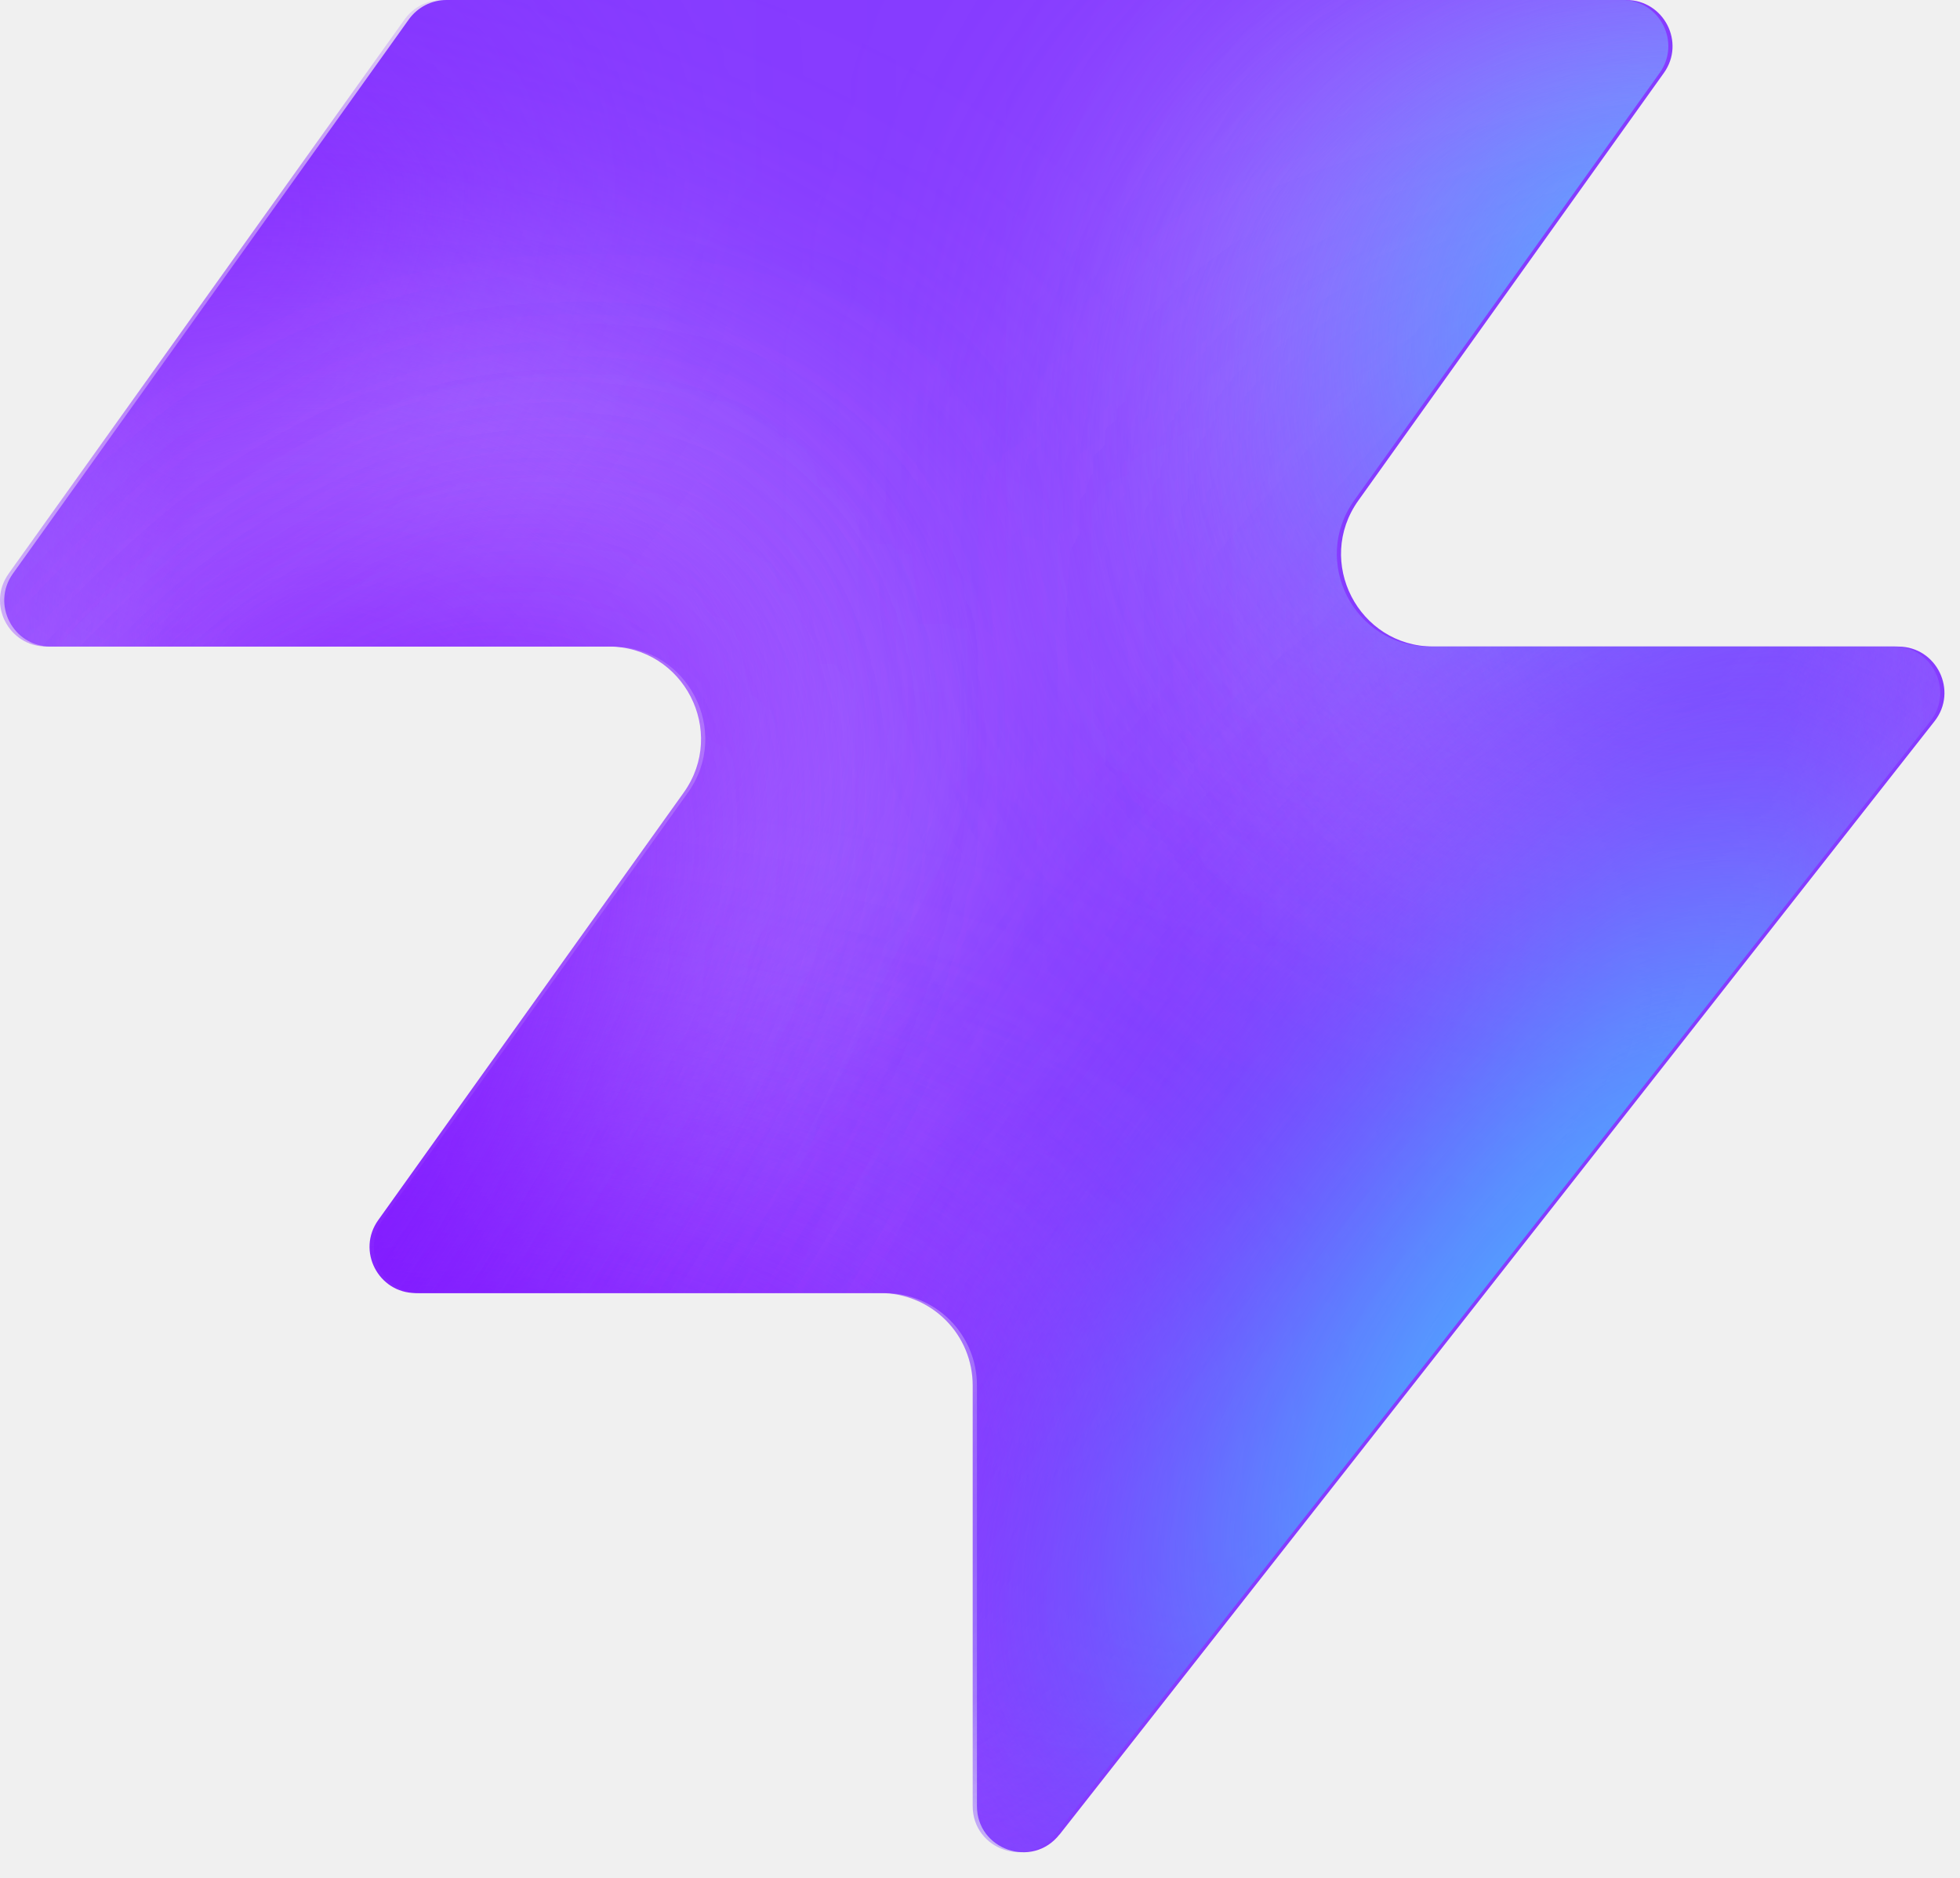
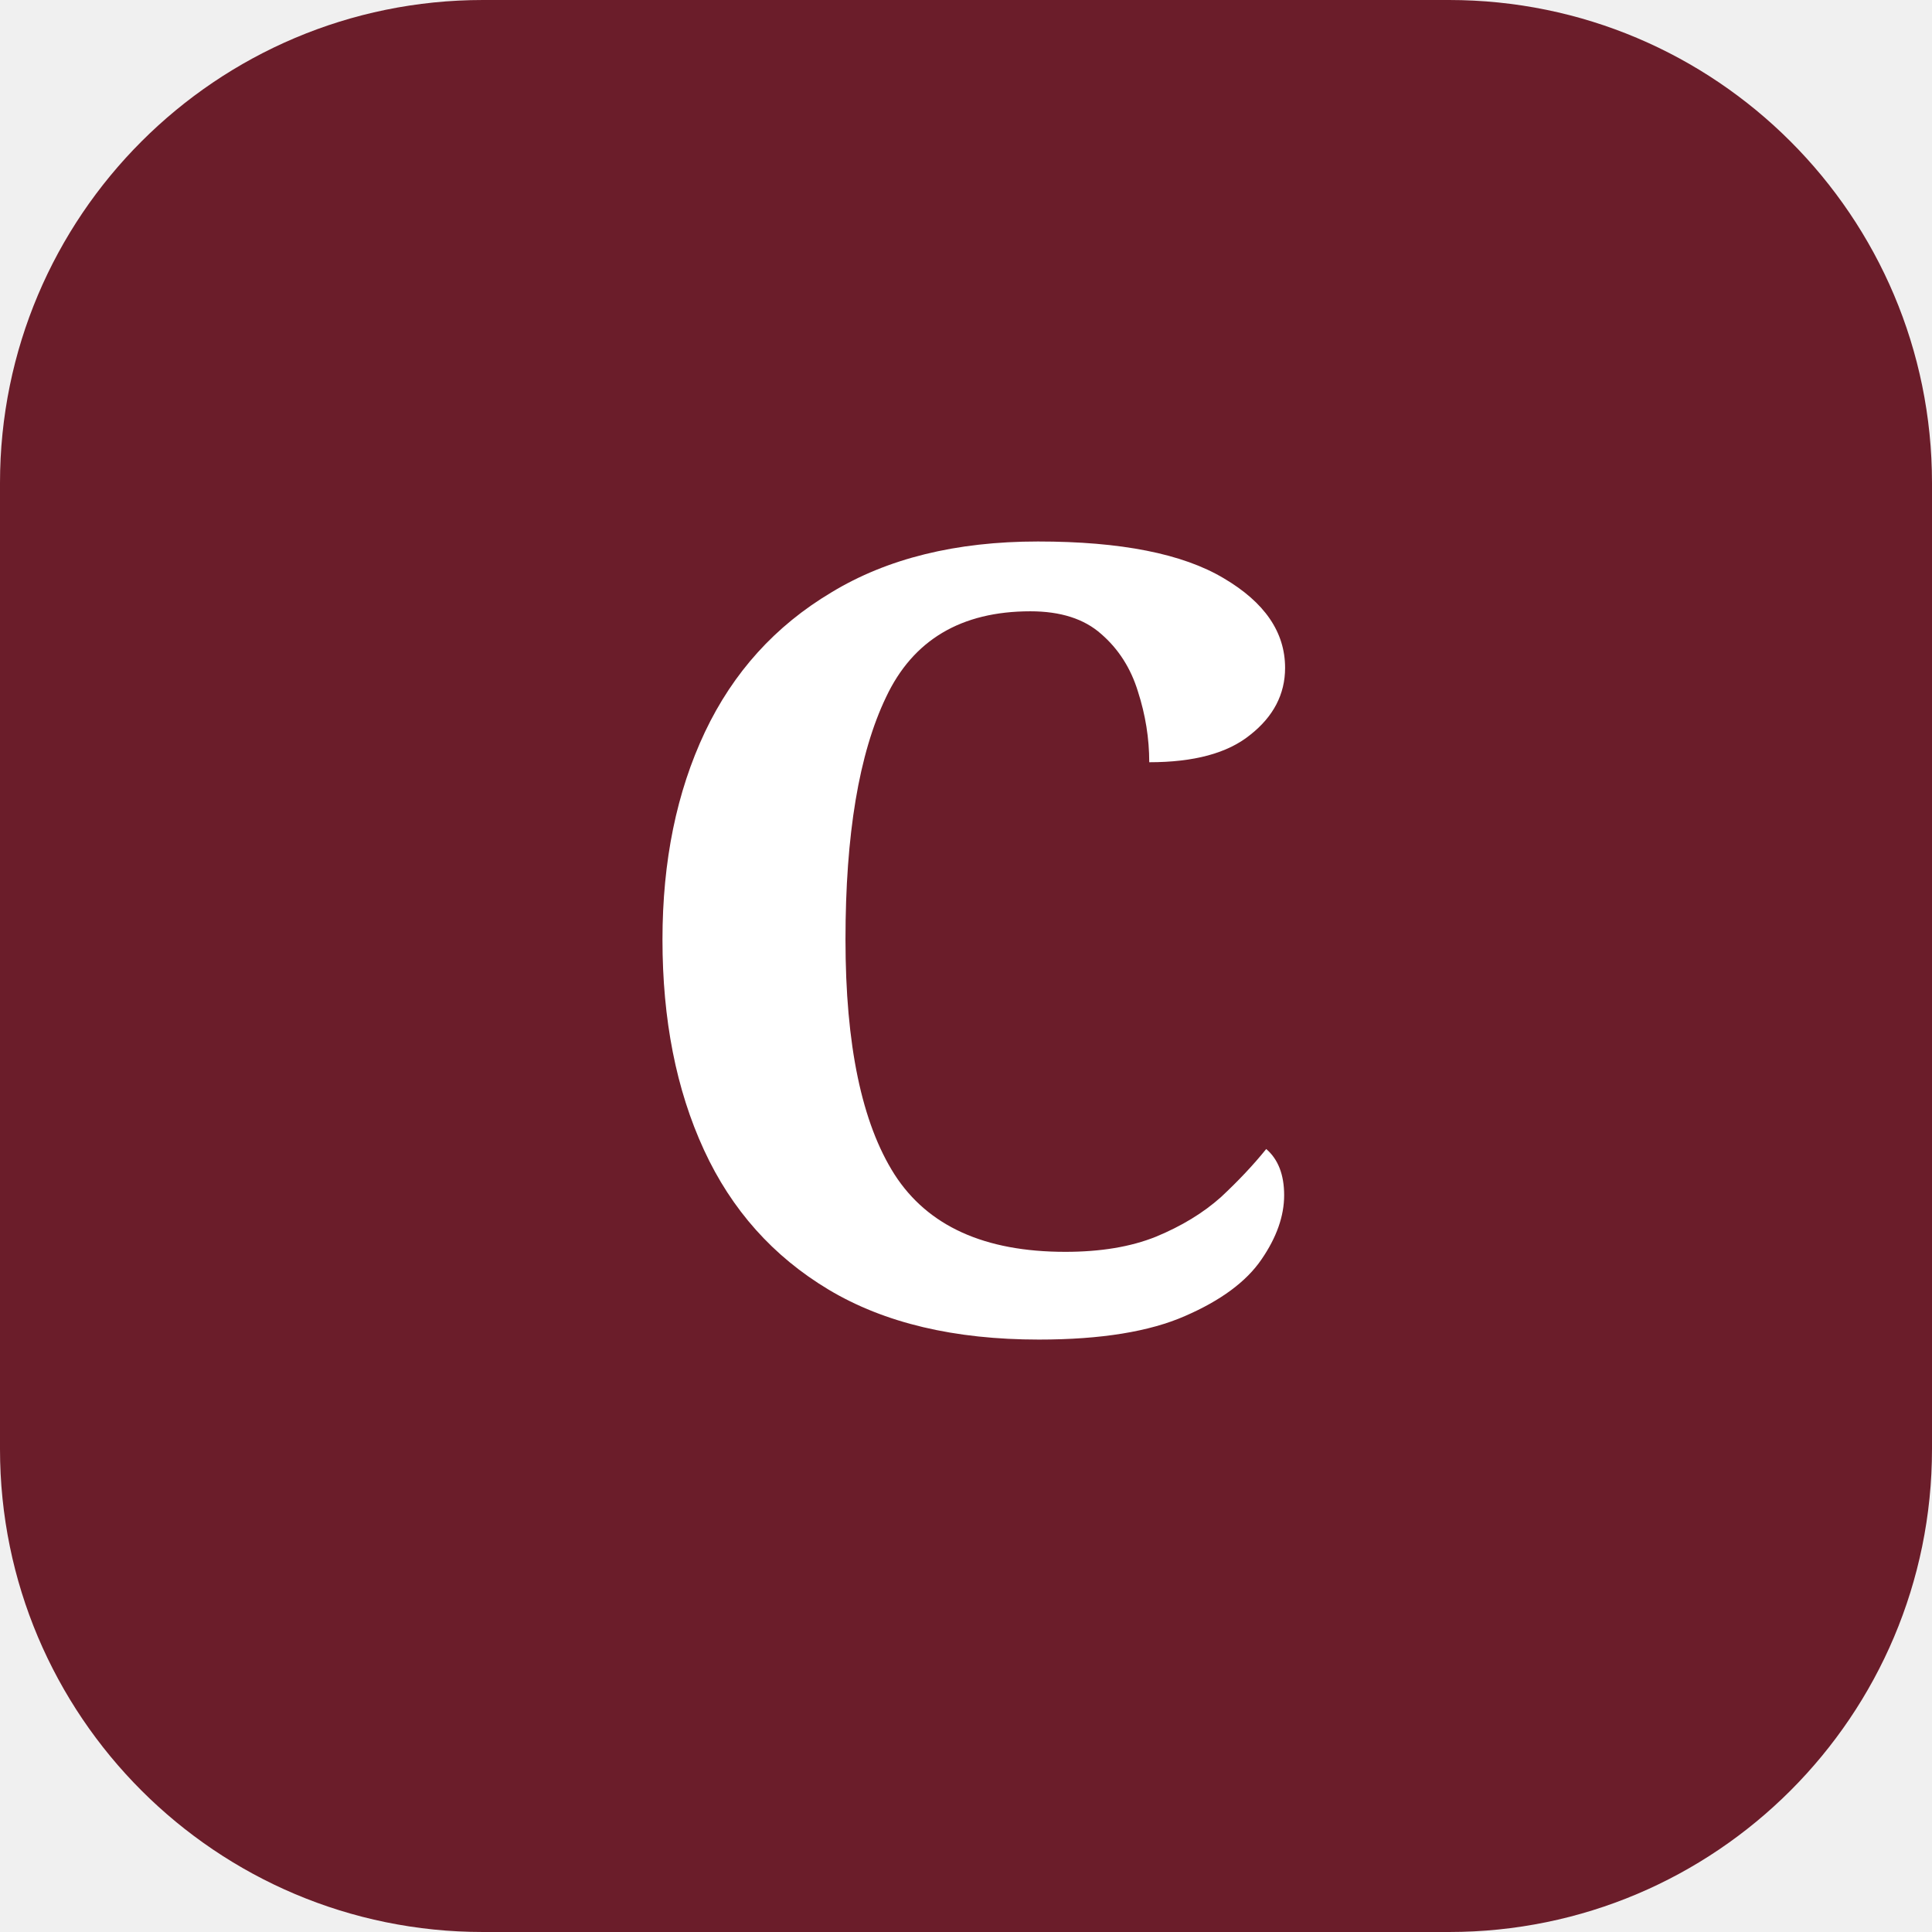
- <svg xmlns="http://www.w3.org/2000/svg" width="48" height="46" fill="none" viewBox="0 0 48 46">
-   <path fill="#863bff" d="M25.946 44.938c-.664.845-2.021.375-2.021-.698V33.937a2.26 2.26 0 0 0-2.262-2.262H10.287c-.92 0-1.456-1.04-.92-1.788l7.48-10.471c1.07-1.497 0-3.578-1.842-3.578H1.237c-.92 0-1.456-1.04-.92-1.788L10.013.474c.214-.297.556-.474.92-.474h28.894c.92 0 1.456 1.04.92 1.788l-7.48 10.471c-1.07 1.498 0 3.579 1.842 3.579h11.377c.943 0 1.473 1.088.89 1.83L25.947 44.94z" style="fill:#863bff;fill:color(display-p3 .525 .23 1);fill-opacity:1" />
-   <mask id="a" width="48" height="46" x="0" y="0" maskUnits="userSpaceOnUse" style="mask-type:alpha">
-     <path fill="#000" d="M25.842 44.938c-.664.844-2.021.375-2.021-.698V33.937a2.26 2.26 0 0 0-2.262-2.262H10.183c-.92 0-1.456-1.04-.92-1.788l7.48-10.471c1.07-1.498 0-3.579-1.842-3.579H1.133c-.92 0-1.456-1.04-.92-1.787L9.91.473c.214-.297.556-.474.92-.474h28.894c.92 0 1.456 1.04.92 1.788l-7.48 10.471c-1.07 1.498 0 3.578 1.842 3.578h11.377c.943 0 1.473 1.088.89 1.832L25.843 44.94z" style="fill:#000;fill-opacity:1" />
-   </mask>
-   <g mask="url(#a)">
-     <g filter="url(#b)">
-       <ellipse cx="5.508" cy="14.704" fill="#ede6ff" rx="5.508" ry="14.704" style="fill:#ede6ff;fill:color(display-p3 .927 .903 1);fill-opacity:1" transform="matrix(.00324 1 1 -.00324 -4.47 31.516)" />
-     </g>
-     <g filter="url(#c)">
-       <ellipse cx="10.399" cy="29.851" fill="#ede6ff" rx="10.399" ry="29.851" style="fill:#ede6ff;fill:color(display-p3 .927 .903 1);fill-opacity:1" transform="matrix(.00324 1 1 -.00324 -39.328 7.883)" />
-     </g>
-     <g filter="url(#d)">
-       <ellipse cx="5.508" cy="30.487" fill="#7e14ff" rx="5.508" ry="30.487" style="fill:#7e14ff;fill:color(display-p3 .492 .077 1);fill-opacity:1" transform="rotate(89.814 -25.913 -14.639)scale(1 -1)" />
-     </g>
-     <g filter="url(#e)">
-       <ellipse cx="5.508" cy="30.599" fill="#7e14ff" rx="5.508" ry="30.599" style="fill:#7e14ff;fill:color(display-p3 .492 .077 1);fill-opacity:1" transform="rotate(89.814 -32.644 -3.334)scale(1 -1)" />
-     </g>
-     <g filter="url(#f)">
-       <ellipse cx="5.508" cy="30.599" fill="#7e14ff" rx="5.508" ry="30.599" style="fill:#7e14ff;fill:color(display-p3 .492 .077 1);fill-opacity:1" transform="matrix(.00324 1 1 -.00324 -34.34 30.47)" />
-     </g>
-     <g filter="url(#g)">
-       <ellipse cx="14.072" cy="22.078" fill="#ede6ff" rx="14.072" ry="22.078" style="fill:#ede6ff;fill:color(display-p3 .927 .903 1);fill-opacity:1" transform="rotate(93.35 24.506 48.493)scale(-1 1)" />
-     </g>
-     <g filter="url(#h)">
-       <ellipse cx="3.47" cy="21.501" fill="#7e14ff" rx="3.47" ry="21.501" style="fill:#7e14ff;fill:color(display-p3 .492 .077 1);fill-opacity:1" transform="rotate(89.009 28.708 47.59)scale(-1 1)" />
-     </g>
-     <g filter="url(#i)">
-       <ellipse cx="3.47" cy="21.501" fill="#7e14ff" rx="3.47" ry="21.501" style="fill:#7e14ff;fill:color(display-p3 .492 .077 1);fill-opacity:1" transform="rotate(89.009 28.708 47.59)scale(-1 1)" />
-     </g>
-     <g filter="url(#j)">
-       <ellipse cx=".387" cy="8.972" fill="#7e14ff" rx="4.407" ry="29.108" style="fill:#7e14ff;fill:color(display-p3 .492 .077 1);fill-opacity:1" transform="rotate(39.51 .387 8.972)" />
-     </g>
-     <g filter="url(#k)">
-       <ellipse cx="47.523" cy="-6.092" fill="#7e14ff" rx="4.407" ry="29.108" style="fill:#7e14ff;fill:color(display-p3 .492 .077 1);fill-opacity:1" transform="rotate(37.892 47.523 -6.092)" />
-     </g>
-     <g filter="url(#l)">
-       <ellipse cx="41.412" cy="6.333" fill="#47bfff" rx="5.971" ry="9.665" style="fill:#47bfff;fill:color(display-p3 .28 .748 1);fill-opacity:1" transform="rotate(37.892 41.412 6.333)" />
-     </g>
-     <g filter="url(#m)">
-       <ellipse cx="-1.879" cy="38.332" fill="#7e14ff" rx="4.407" ry="29.108" style="fill:#7e14ff;fill:color(display-p3 .492 .077 1);fill-opacity:1" transform="rotate(37.892 -1.88 38.332)" />
-     </g>
-     <g filter="url(#n)">
-       <ellipse cx="-1.879" cy="38.332" fill="#7e14ff" rx="4.407" ry="29.108" style="fill:#7e14ff;fill:color(display-p3 .492 .077 1);fill-opacity:1" transform="rotate(37.892 -1.88 38.332)" />
-     </g>
-     <g filter="url(#o)">
-       <ellipse cx="35.651" cy="29.907" fill="#7e14ff" rx="4.407" ry="29.108" style="fill:#7e14ff;fill:color(display-p3 .492 .077 1);fill-opacity:1" transform="rotate(37.892 35.651 29.907)" />
-     </g>
-     <g filter="url(#p)">
-       <ellipse cx="38.418" cy="32.4" fill="#47bfff" rx="5.971" ry="15.297" style="fill:#47bfff;fill:color(display-p3 .28 .748 1);fill-opacity:1" transform="rotate(37.892 38.418 32.4)" />
-     </g>
-   </g>
-   <defs>
-     <filter id="b" width="60.045" height="41.654" x="-19.77" y="16.149" color-interpolation-filters="sRGB" filterUnits="userSpaceOnUse">
-       <feFlood flood-opacity="0" result="BackgroundImageFix" />
-       <feBlend in="SourceGraphic" in2="BackgroundImageFix" result="shape" />
-       <feGaussianBlur result="effect1_foregroundBlur_2002_17158" stdDeviation="7.659" />
-     </filter>
-     <filter id="c" width="90.34" height="51.437" x="-54.613" y="-7.533" color-interpolation-filters="sRGB" filterUnits="userSpaceOnUse">
-       <feFlood flood-opacity="0" result="BackgroundImageFix" />
-       <feBlend in="SourceGraphic" in2="BackgroundImageFix" result="shape" />
-       <feGaussianBlur result="effect1_foregroundBlur_2002_17158" stdDeviation="7.659" />
-     </filter>
-     <filter id="d" width="79.355" height="29.4" x="-49.64" y="2.03" color-interpolation-filters="sRGB" filterUnits="userSpaceOnUse">
-       <feFlood flood-opacity="0" result="BackgroundImageFix" />
-       <feBlend in="SourceGraphic" in2="BackgroundImageFix" result="shape" />
-       <feGaussianBlur result="effect1_foregroundBlur_2002_17158" stdDeviation="4.596" />
-     </filter>
-     <filter id="e" width="79.579" height="29.4" x="-45.045" y="20.029" color-interpolation-filters="sRGB" filterUnits="userSpaceOnUse">
-       <feFlood flood-opacity="0" result="BackgroundImageFix" />
-       <feBlend in="SourceGraphic" in2="BackgroundImageFix" result="shape" />
-       <feGaussianBlur result="effect1_foregroundBlur_2002_17158" stdDeviation="4.596" />
-     </filter>
-     <filter id="f" width="79.579" height="29.4" x="-43.513" y="21.178" color-interpolation-filters="sRGB" filterUnits="userSpaceOnUse">
-       <feFlood flood-opacity="0" result="BackgroundImageFix" />
-       <feBlend in="SourceGraphic" in2="BackgroundImageFix" result="shape" />
-       <feGaussianBlur result="effect1_foregroundBlur_2002_17158" stdDeviation="4.596" />
-     </filter>
-     <filter id="g" width="74.749" height="58.852" x="15.756" y="-17.901" color-interpolation-filters="sRGB" filterUnits="userSpaceOnUse">
-       <feFlood flood-opacity="0" result="BackgroundImageFix" />
-       <feBlend in="SourceGraphic" in2="BackgroundImageFix" result="shape" />
-       <feGaussianBlur result="effect1_foregroundBlur_2002_17158" stdDeviation="7.659" />
-     </filter>
-     <filter id="h" width="61.377" height="25.362" x="23.548" y="2.284" color-interpolation-filters="sRGB" filterUnits="userSpaceOnUse">
-       <feFlood flood-opacity="0" result="BackgroundImageFix" />
-       <feBlend in="SourceGraphic" in2="BackgroundImageFix" result="shape" />
-       <feGaussianBlur result="effect1_foregroundBlur_2002_17158" stdDeviation="4.596" />
-     </filter>
-     <filter id="i" width="61.377" height="25.362" x="23.548" y="2.284" color-interpolation-filters="sRGB" filterUnits="userSpaceOnUse">
-       <feFlood flood-opacity="0" result="BackgroundImageFix" />
-       <feBlend in="SourceGraphic" in2="BackgroundImageFix" result="shape" />
-       <feGaussianBlur result="effect1_foregroundBlur_2002_17158" stdDeviation="4.596" />
-     </filter>
-     <filter id="j" width="56.045" height="63.649" x="-27.636" y="-22.853" color-interpolation-filters="sRGB" filterUnits="userSpaceOnUse">
-       <feFlood flood-opacity="0" result="BackgroundImageFix" />
-       <feBlend in="SourceGraphic" in2="BackgroundImageFix" result="shape" />
-       <feGaussianBlur result="effect1_foregroundBlur_2002_17158" stdDeviation="4.596" />
-     </filter>
-     <filter id="k" width="54.814" height="64.646" x="20.116" y="-38.415" color-interpolation-filters="sRGB" filterUnits="userSpaceOnUse">
-       <feFlood flood-opacity="0" result="BackgroundImageFix" />
-       <feBlend in="SourceGraphic" in2="BackgroundImageFix" result="shape" />
-       <feGaussianBlur result="effect1_foregroundBlur_2002_17158" stdDeviation="4.596" />
-     </filter>
-     <filter id="l" width="33.541" height="35.313" x="24.641" y="-11.323" color-interpolation-filters="sRGB" filterUnits="userSpaceOnUse">
-       <feFlood flood-opacity="0" result="BackgroundImageFix" />
-       <feBlend in="SourceGraphic" in2="BackgroundImageFix" result="shape" />
-       <feGaussianBlur result="effect1_foregroundBlur_2002_17158" stdDeviation="4.596" />
-     </filter>
-     <filter id="m" width="54.814" height="64.646" x="-29.286" y="6.009" color-interpolation-filters="sRGB" filterUnits="userSpaceOnUse">
-       <feFlood flood-opacity="0" result="BackgroundImageFix" />
-       <feBlend in="SourceGraphic" in2="BackgroundImageFix" result="shape" />
-       <feGaussianBlur result="effect1_foregroundBlur_2002_17158" stdDeviation="4.596" />
-     </filter>
-     <filter id="n" width="54.814" height="64.646" x="-29.286" y="6.009" color-interpolation-filters="sRGB" filterUnits="userSpaceOnUse">
-       <feFlood flood-opacity="0" result="BackgroundImageFix" />
-       <feBlend in="SourceGraphic" in2="BackgroundImageFix" result="shape" />
-       <feGaussianBlur result="effect1_foregroundBlur_2002_17158" stdDeviation="4.596" />
-     </filter>
-     <filter id="o" width="54.814" height="64.646" x="8.244" y="-2.416" color-interpolation-filters="sRGB" filterUnits="userSpaceOnUse">
-       <feFlood flood-opacity="0" result="BackgroundImageFix" />
-       <feBlend in="SourceGraphic" in2="BackgroundImageFix" result="shape" />
-       <feGaussianBlur result="effect1_foregroundBlur_2002_17158" stdDeviation="4.596" />
-     </filter>
-     <filter id="p" width="39.409" height="43.623" x="18.713" y="10.588" color-interpolation-filters="sRGB" filterUnits="userSpaceOnUse">
-       <feFlood flood-opacity="0" result="BackgroundImageFix" />
-       <feBlend in="SourceGraphic" in2="BackgroundImageFix" result="shape" />
-       <feGaussianBlur result="effect1_foregroundBlur_2002_17158" stdDeviation="4.596" />
-     </filter>
-   </defs>
+ <svg xmlns="http://www.w3.org/2000/svg" viewBox="0 0 32 32">
+   <rect width="32" height="32" rx="8" fill="#6B1D2A" />
+   <text x="16" y="22" text-anchor="middle" font-family="Georgia, serif" font-size="18" font-weight="bold" fill="white">C</text>
</svg>
